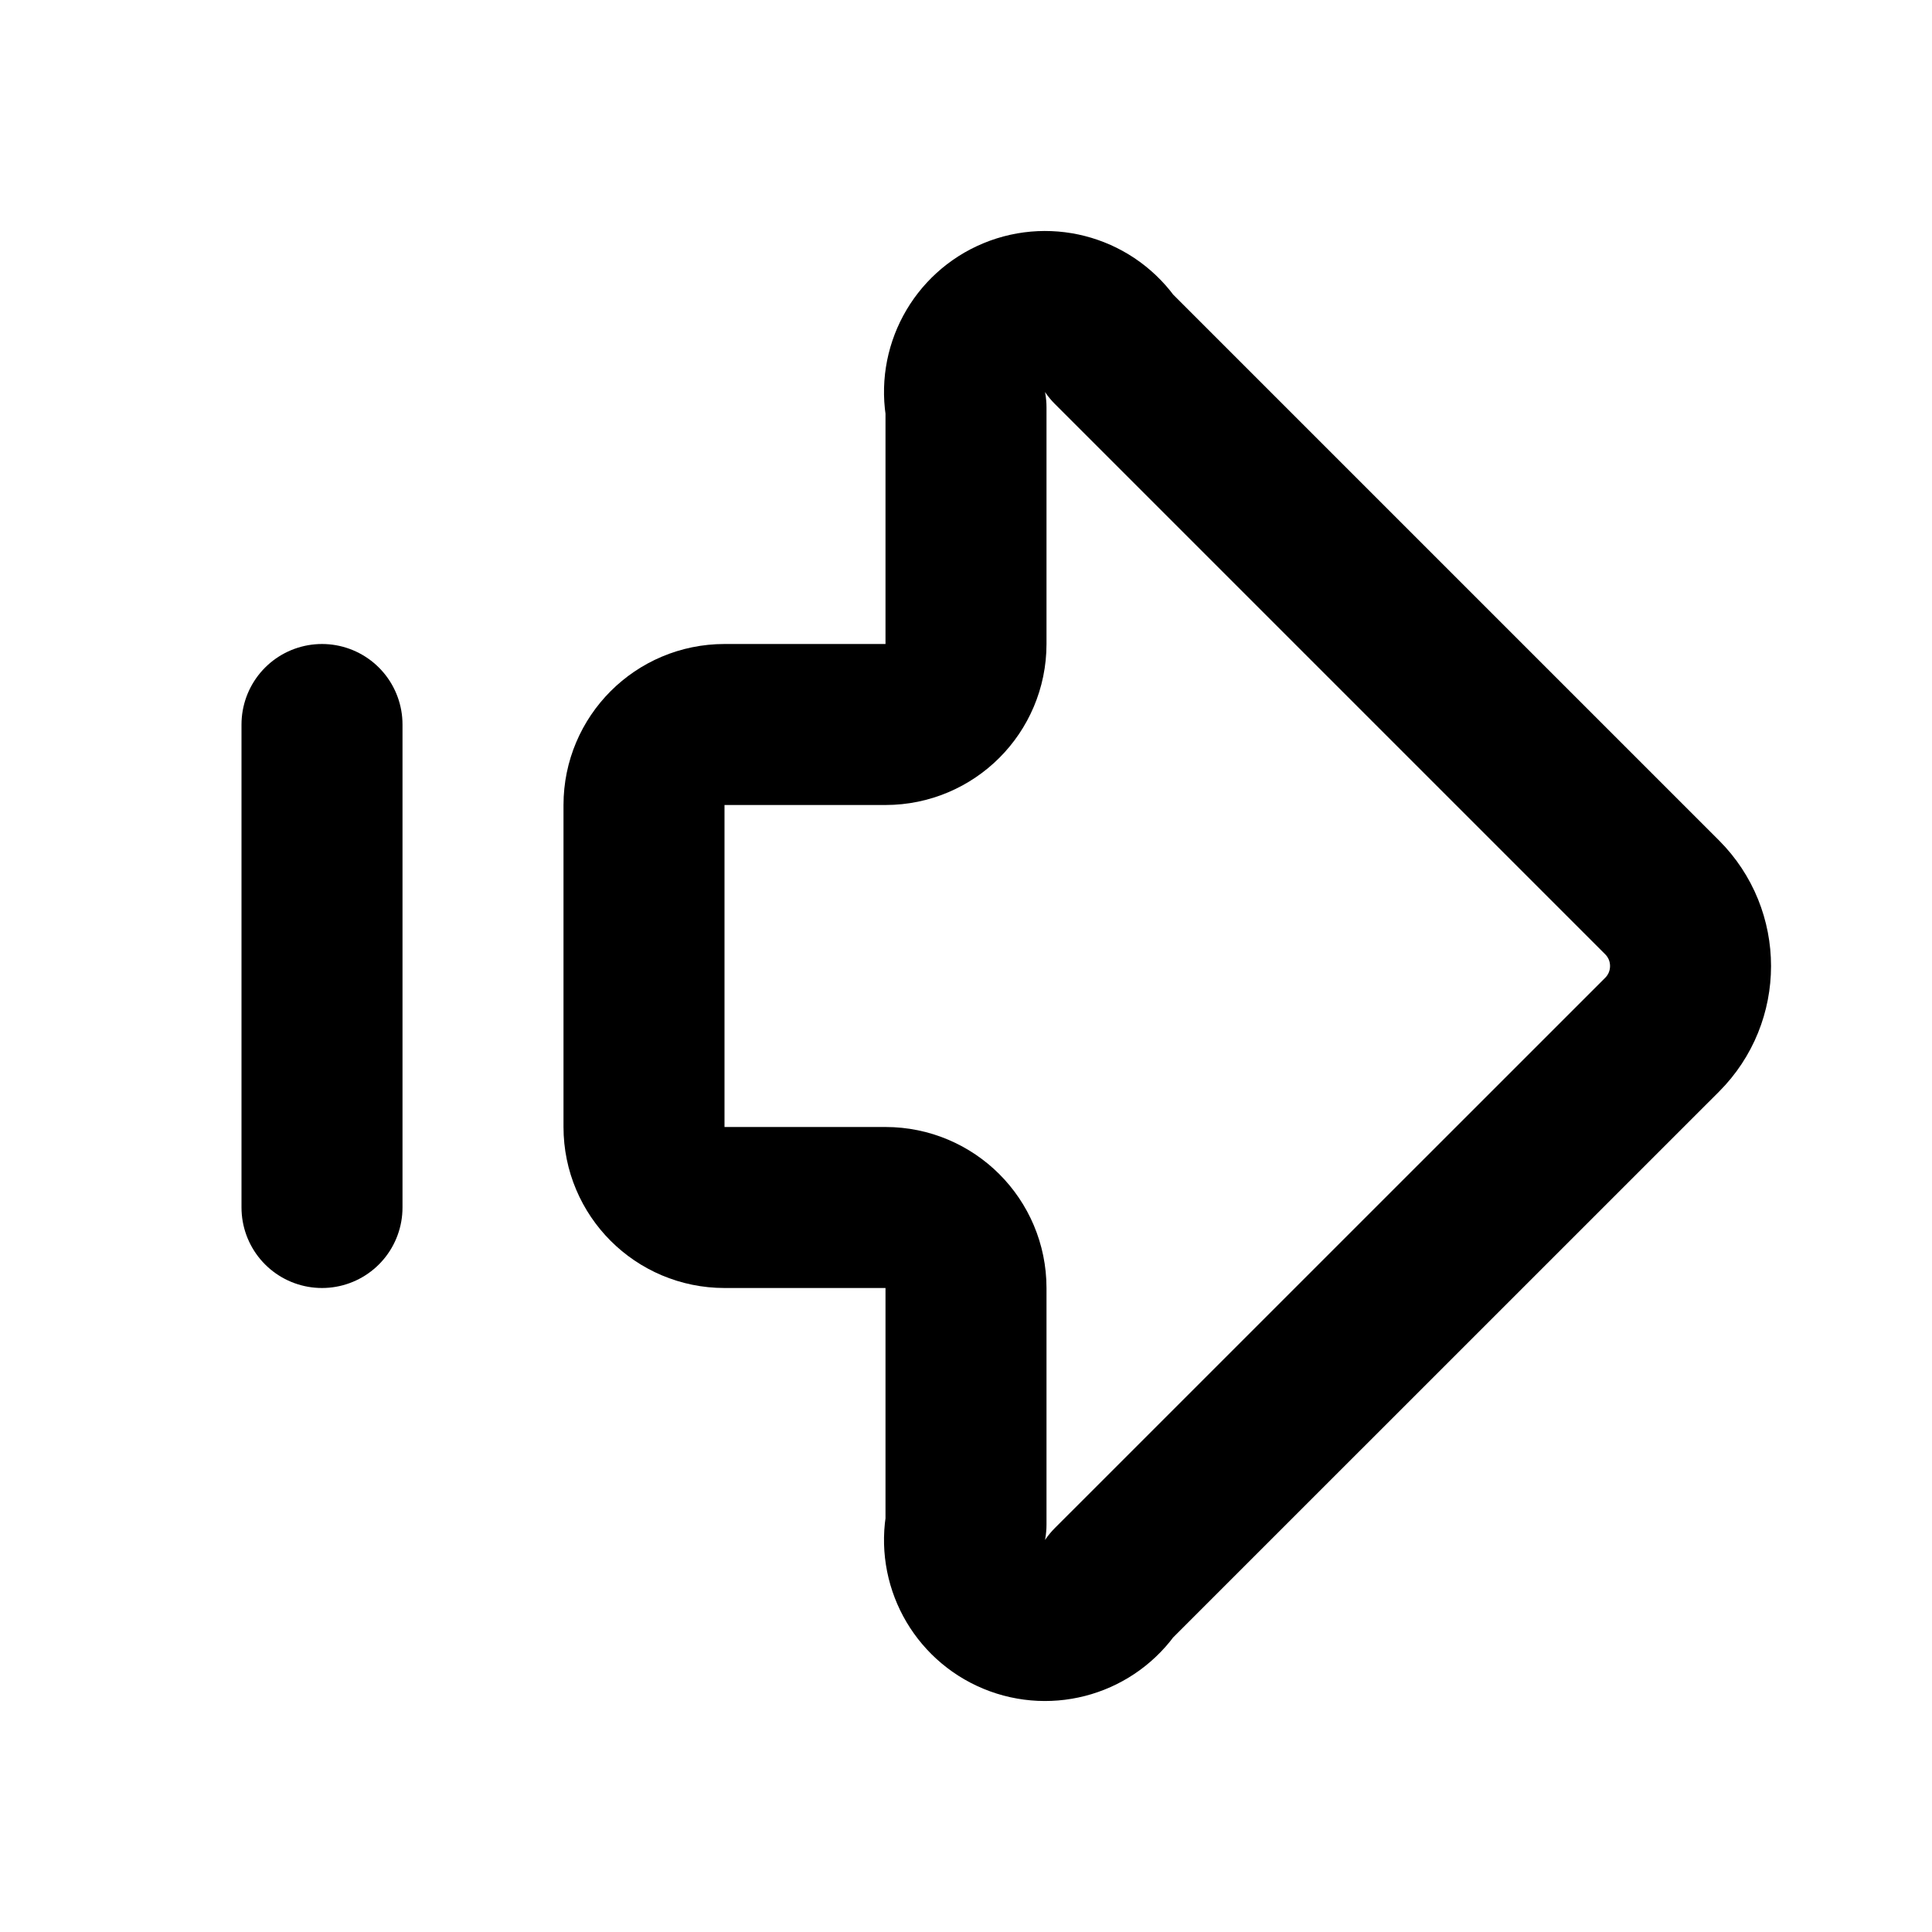
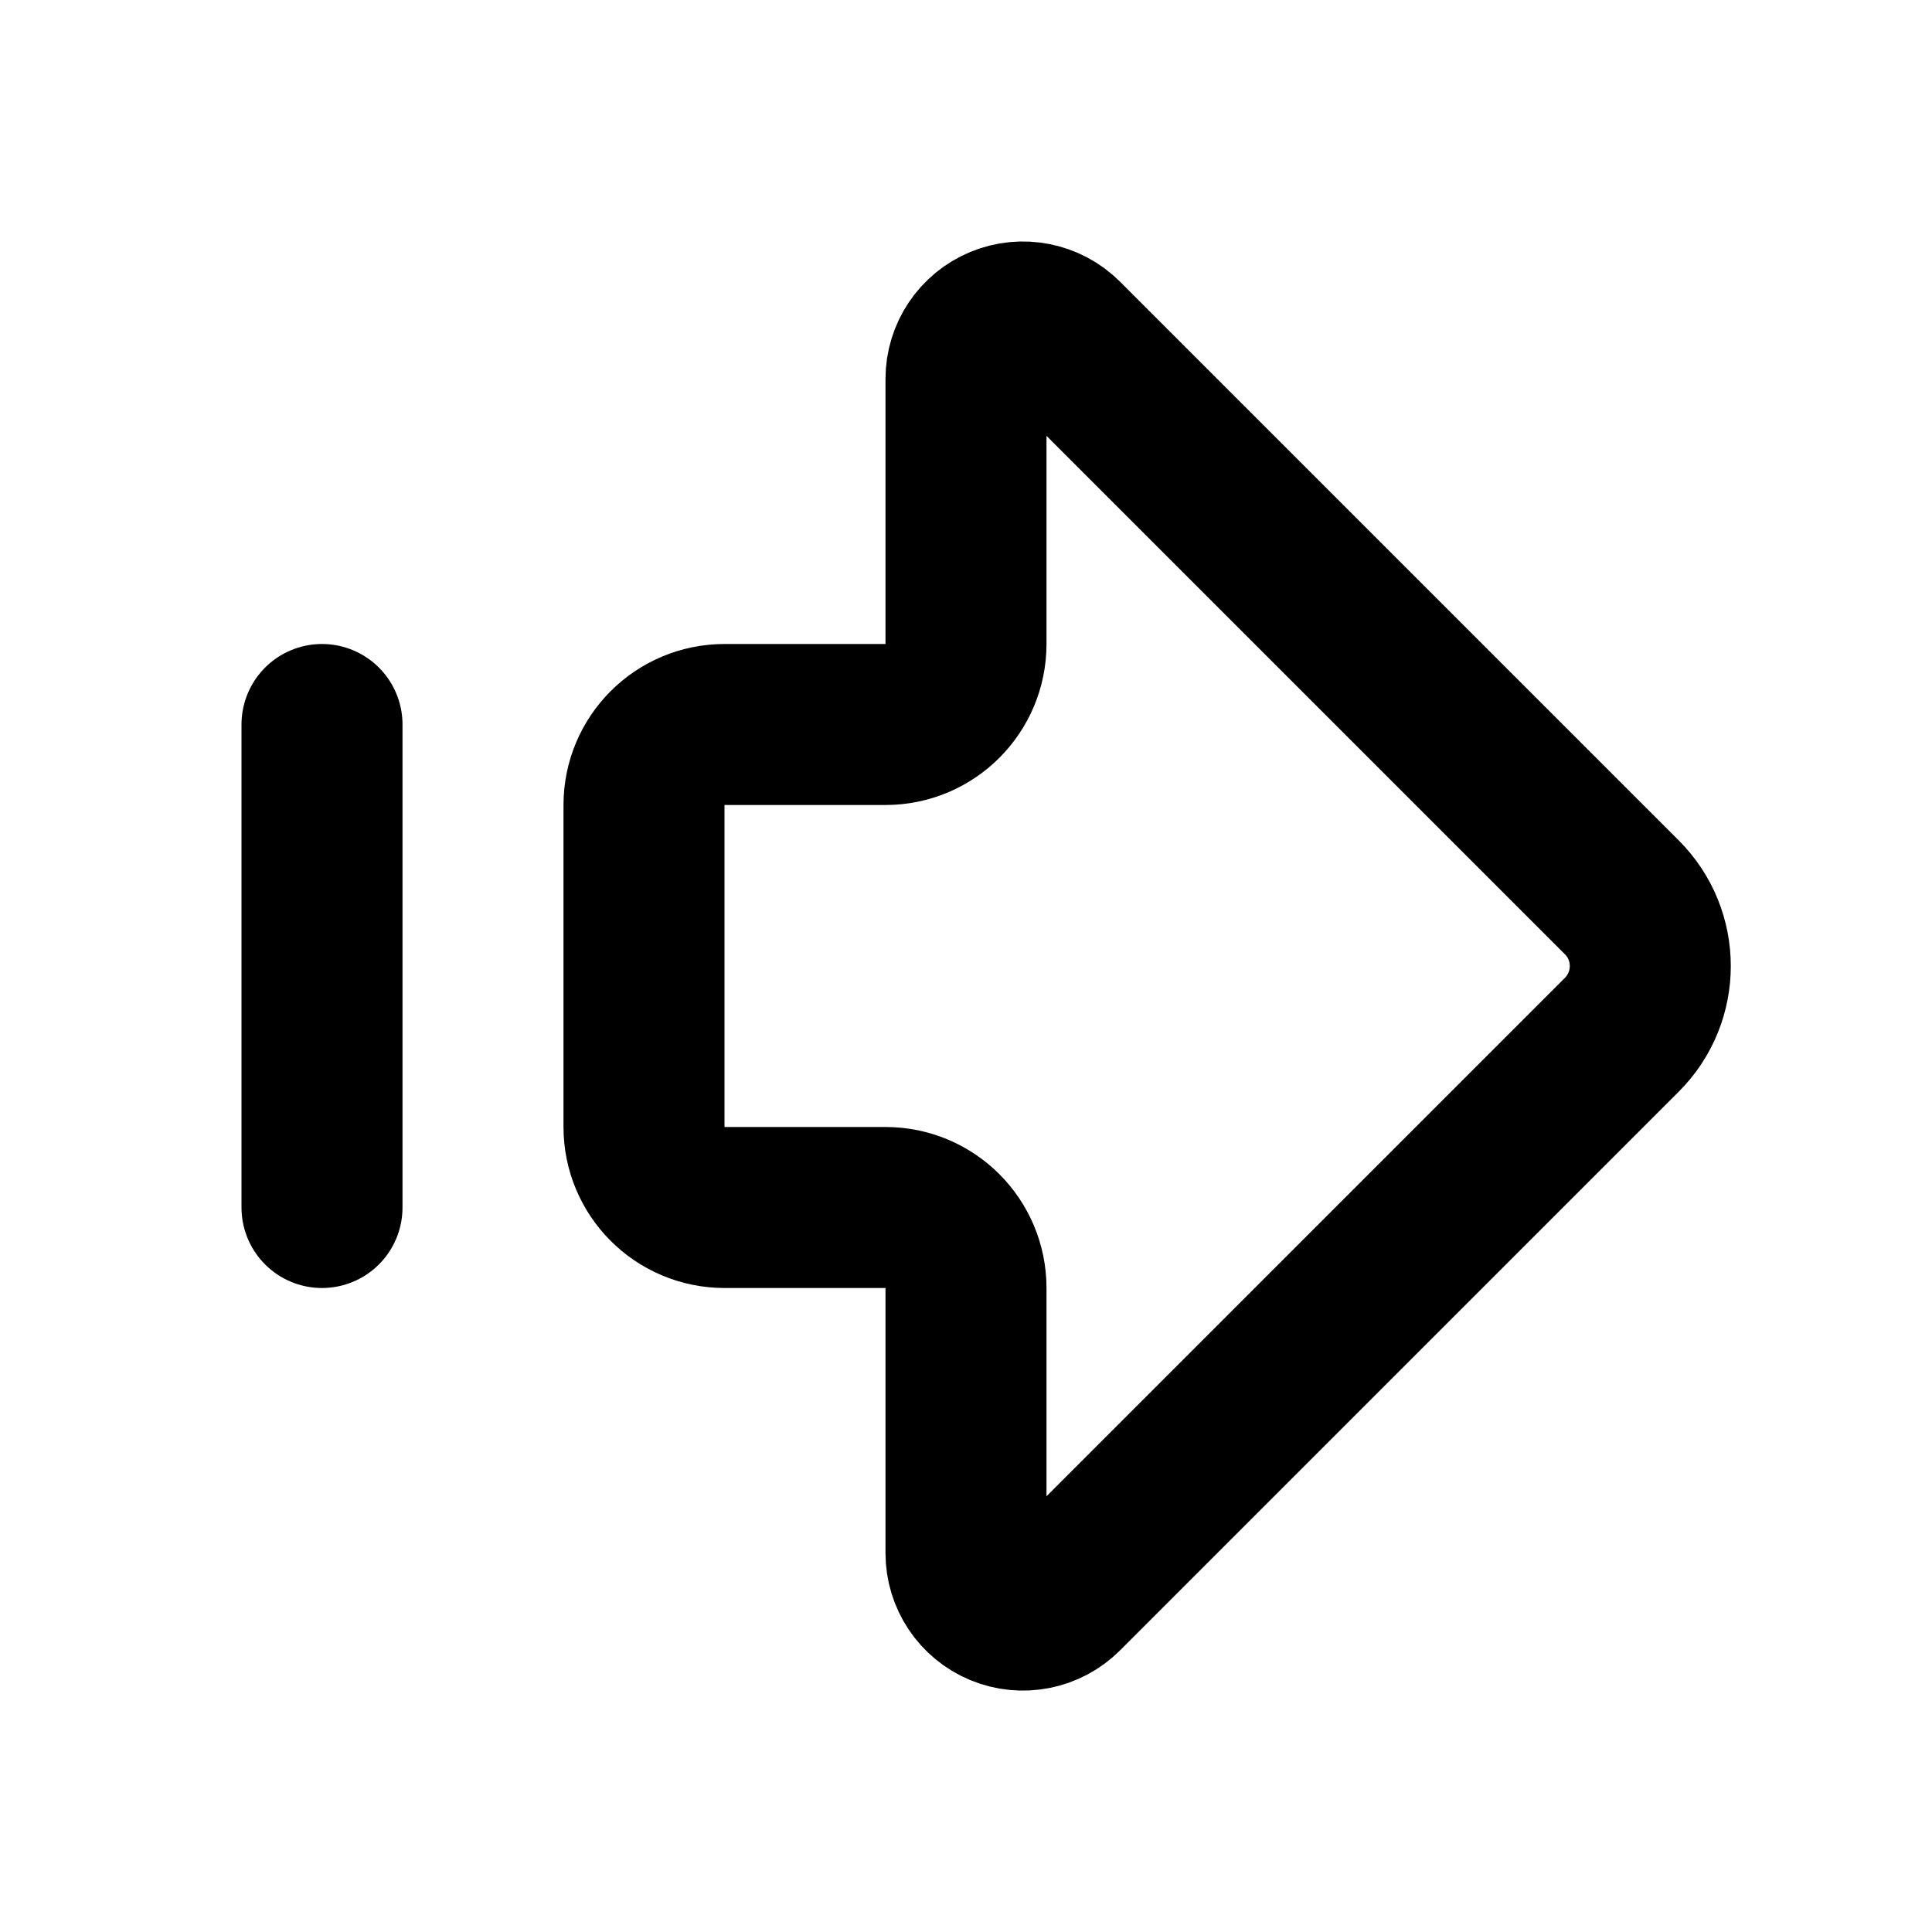
<svg xmlns="http://www.w3.org/2000/svg" viewBox="0 0 24 24" fill="none" stroke="currentColor" stroke-width="2" stroke-linecap="round" stroke-linejoin="round">
-   <path d="M11 9a1 1 0 0 0 1-1V5.061a1 1 0 0 1 1.811-.75l6.836 6.836a1.207 1.207 0 0 1 0 1.707l-6.836 6.835a1 1 0 0 1-1.811-.75V16a1 1 0 0 0-1-1H9a1 1 0 0 1-1-1v-4a1 1 0 0 1 1-1z" />
+   <path d="M11 9a1 1 0 0 0 1-1V4.707a.707.707 0 0 1 1.207-.5l6.94 6.94a1.207 1.207 0 0 1 0 1.707l-6.94 6.94a.707.707 0 0 1-1.207-.5V16a1 1 0 0 0-1-1H9a1 1 0 0 1-1-1v-4a1 1 0 0 1 1-1z" />
  <path d="M4 9v6" />
</svg>
